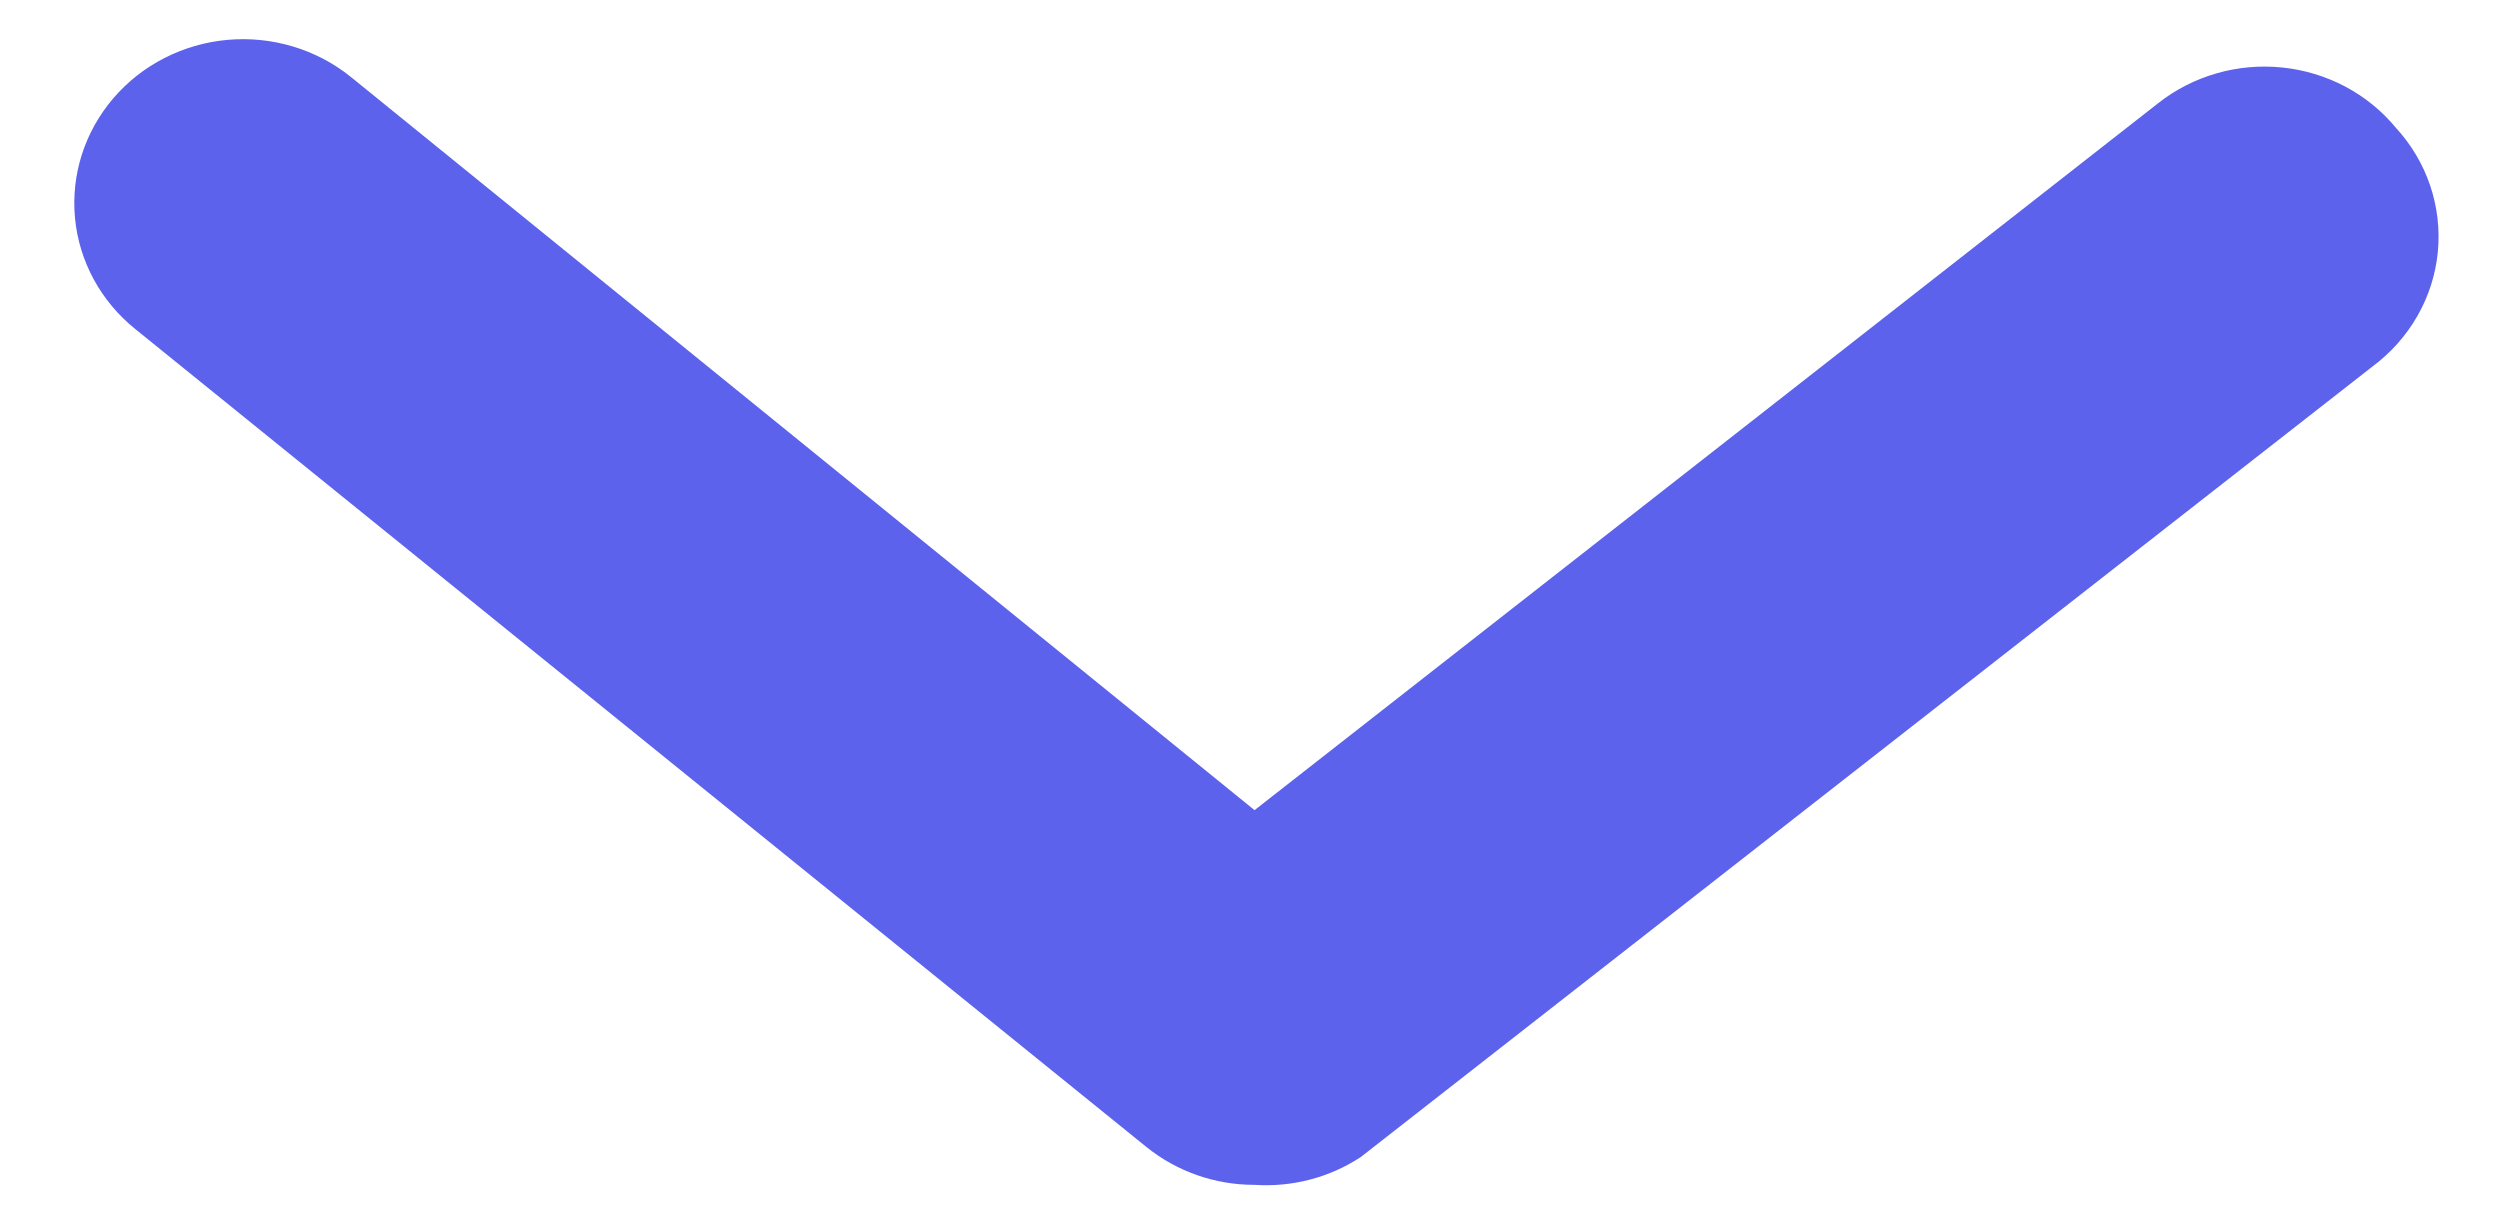
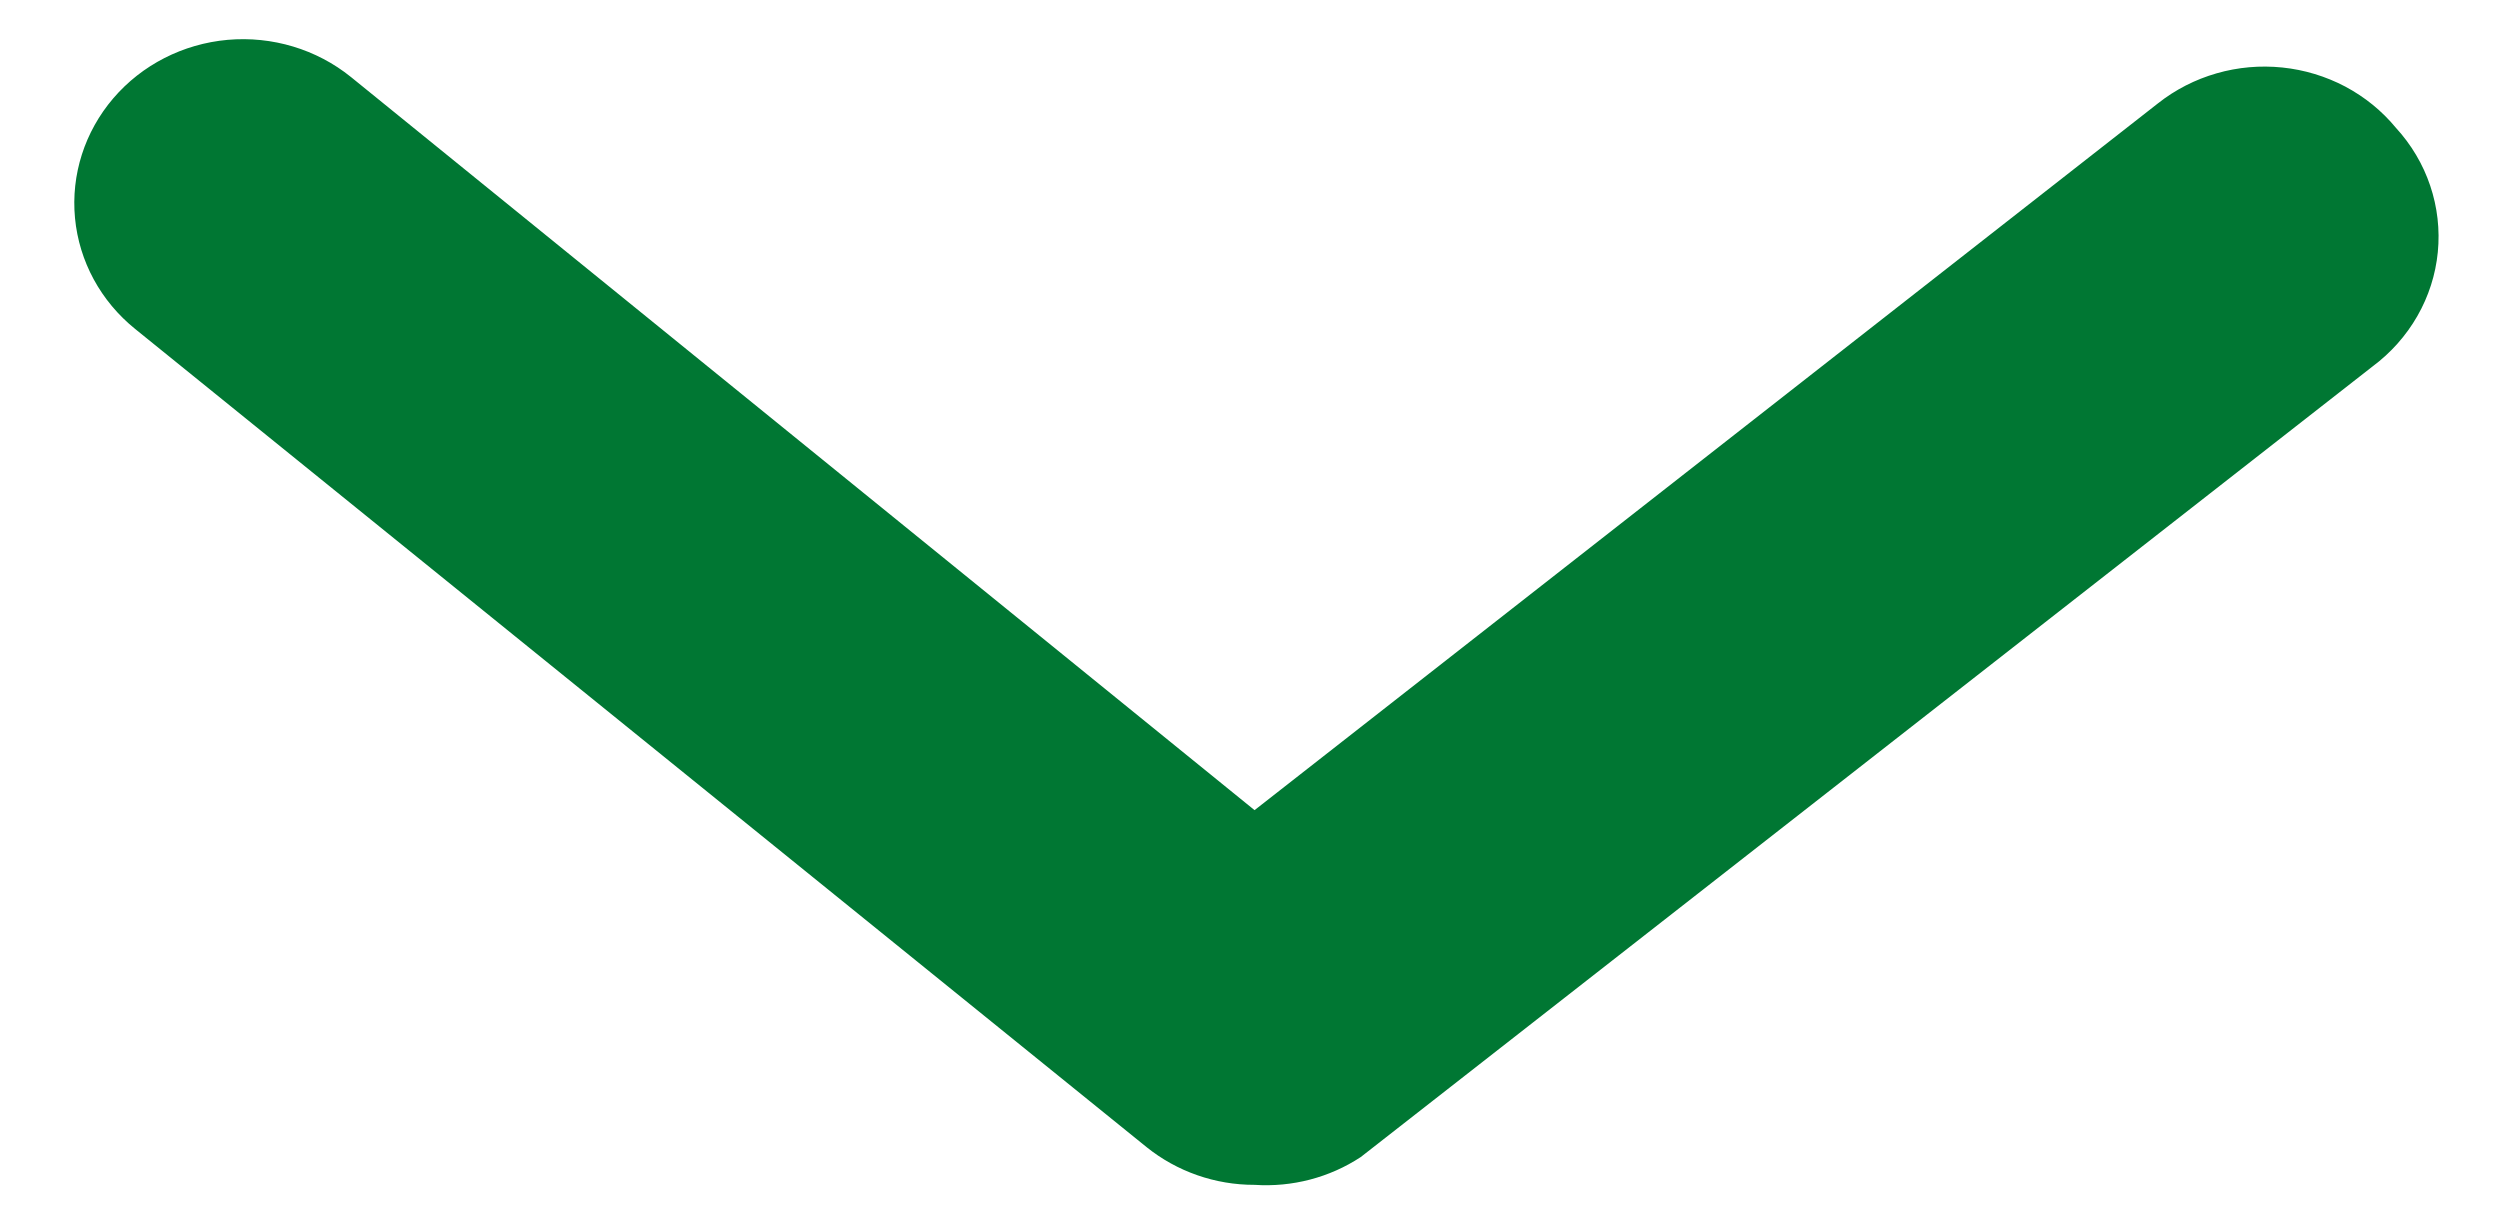
<svg xmlns="http://www.w3.org/2000/svg" width="33" height="16" viewBox="0 0 33 16" fill="none">
-   <path d="M16.56 15.64C16.041 15.641 15.537 15.465 15.136 15.143L1.785 4.343C1.33 3.976 1.044 3.45 0.99 2.878C0.936 2.307 1.118 1.739 1.495 1.298C1.873 0.856 2.416 0.579 3.004 0.526C3.593 0.474 4.179 0.65 4.633 1.017L16.56 10.694L28.488 1.362C28.715 1.183 28.977 1.049 29.259 0.968C29.54 0.887 29.834 0.861 30.126 0.891C30.418 0.921 30.7 1.007 30.958 1.143C31.215 1.28 31.442 1.464 31.625 1.686C31.829 1.908 31.984 2.169 32.079 2.452C32.174 2.734 32.208 3.033 32.179 3.329C32.15 3.625 32.058 3.912 31.909 4.172C31.76 4.432 31.558 4.659 31.314 4.84L17.962 15.273C17.55 15.544 17.057 15.673 16.56 15.64Z" fill="#5c62ec" />
+   <path d="M16.56 15.64C16.041 15.641 15.537 15.465 15.136 15.143L1.785 4.343C1.33 3.976 1.044 3.45 0.99 2.878C0.936 2.307 1.118 1.739 1.495 1.298C1.873 0.856 2.416 0.579 3.004 0.526C3.593 0.474 4.179 0.65 4.633 1.017L16.56 10.694L28.488 1.362C28.715 1.183 28.977 1.049 29.259 0.968C29.54 0.887 29.834 0.861 30.126 0.891C30.418 0.921 30.7 1.007 30.958 1.143C31.215 1.28 31.442 1.464 31.625 1.686C31.829 1.908 31.984 2.169 32.079 2.452C32.174 2.734 32.208 3.033 32.179 3.329C32.15 3.625 32.058 3.912 31.909 4.172C31.76 4.432 31.558 4.659 31.314 4.84L17.962 15.273C17.55 15.544 17.057 15.673 16.56 15.64Z" fill="#007733" />
</svg>
